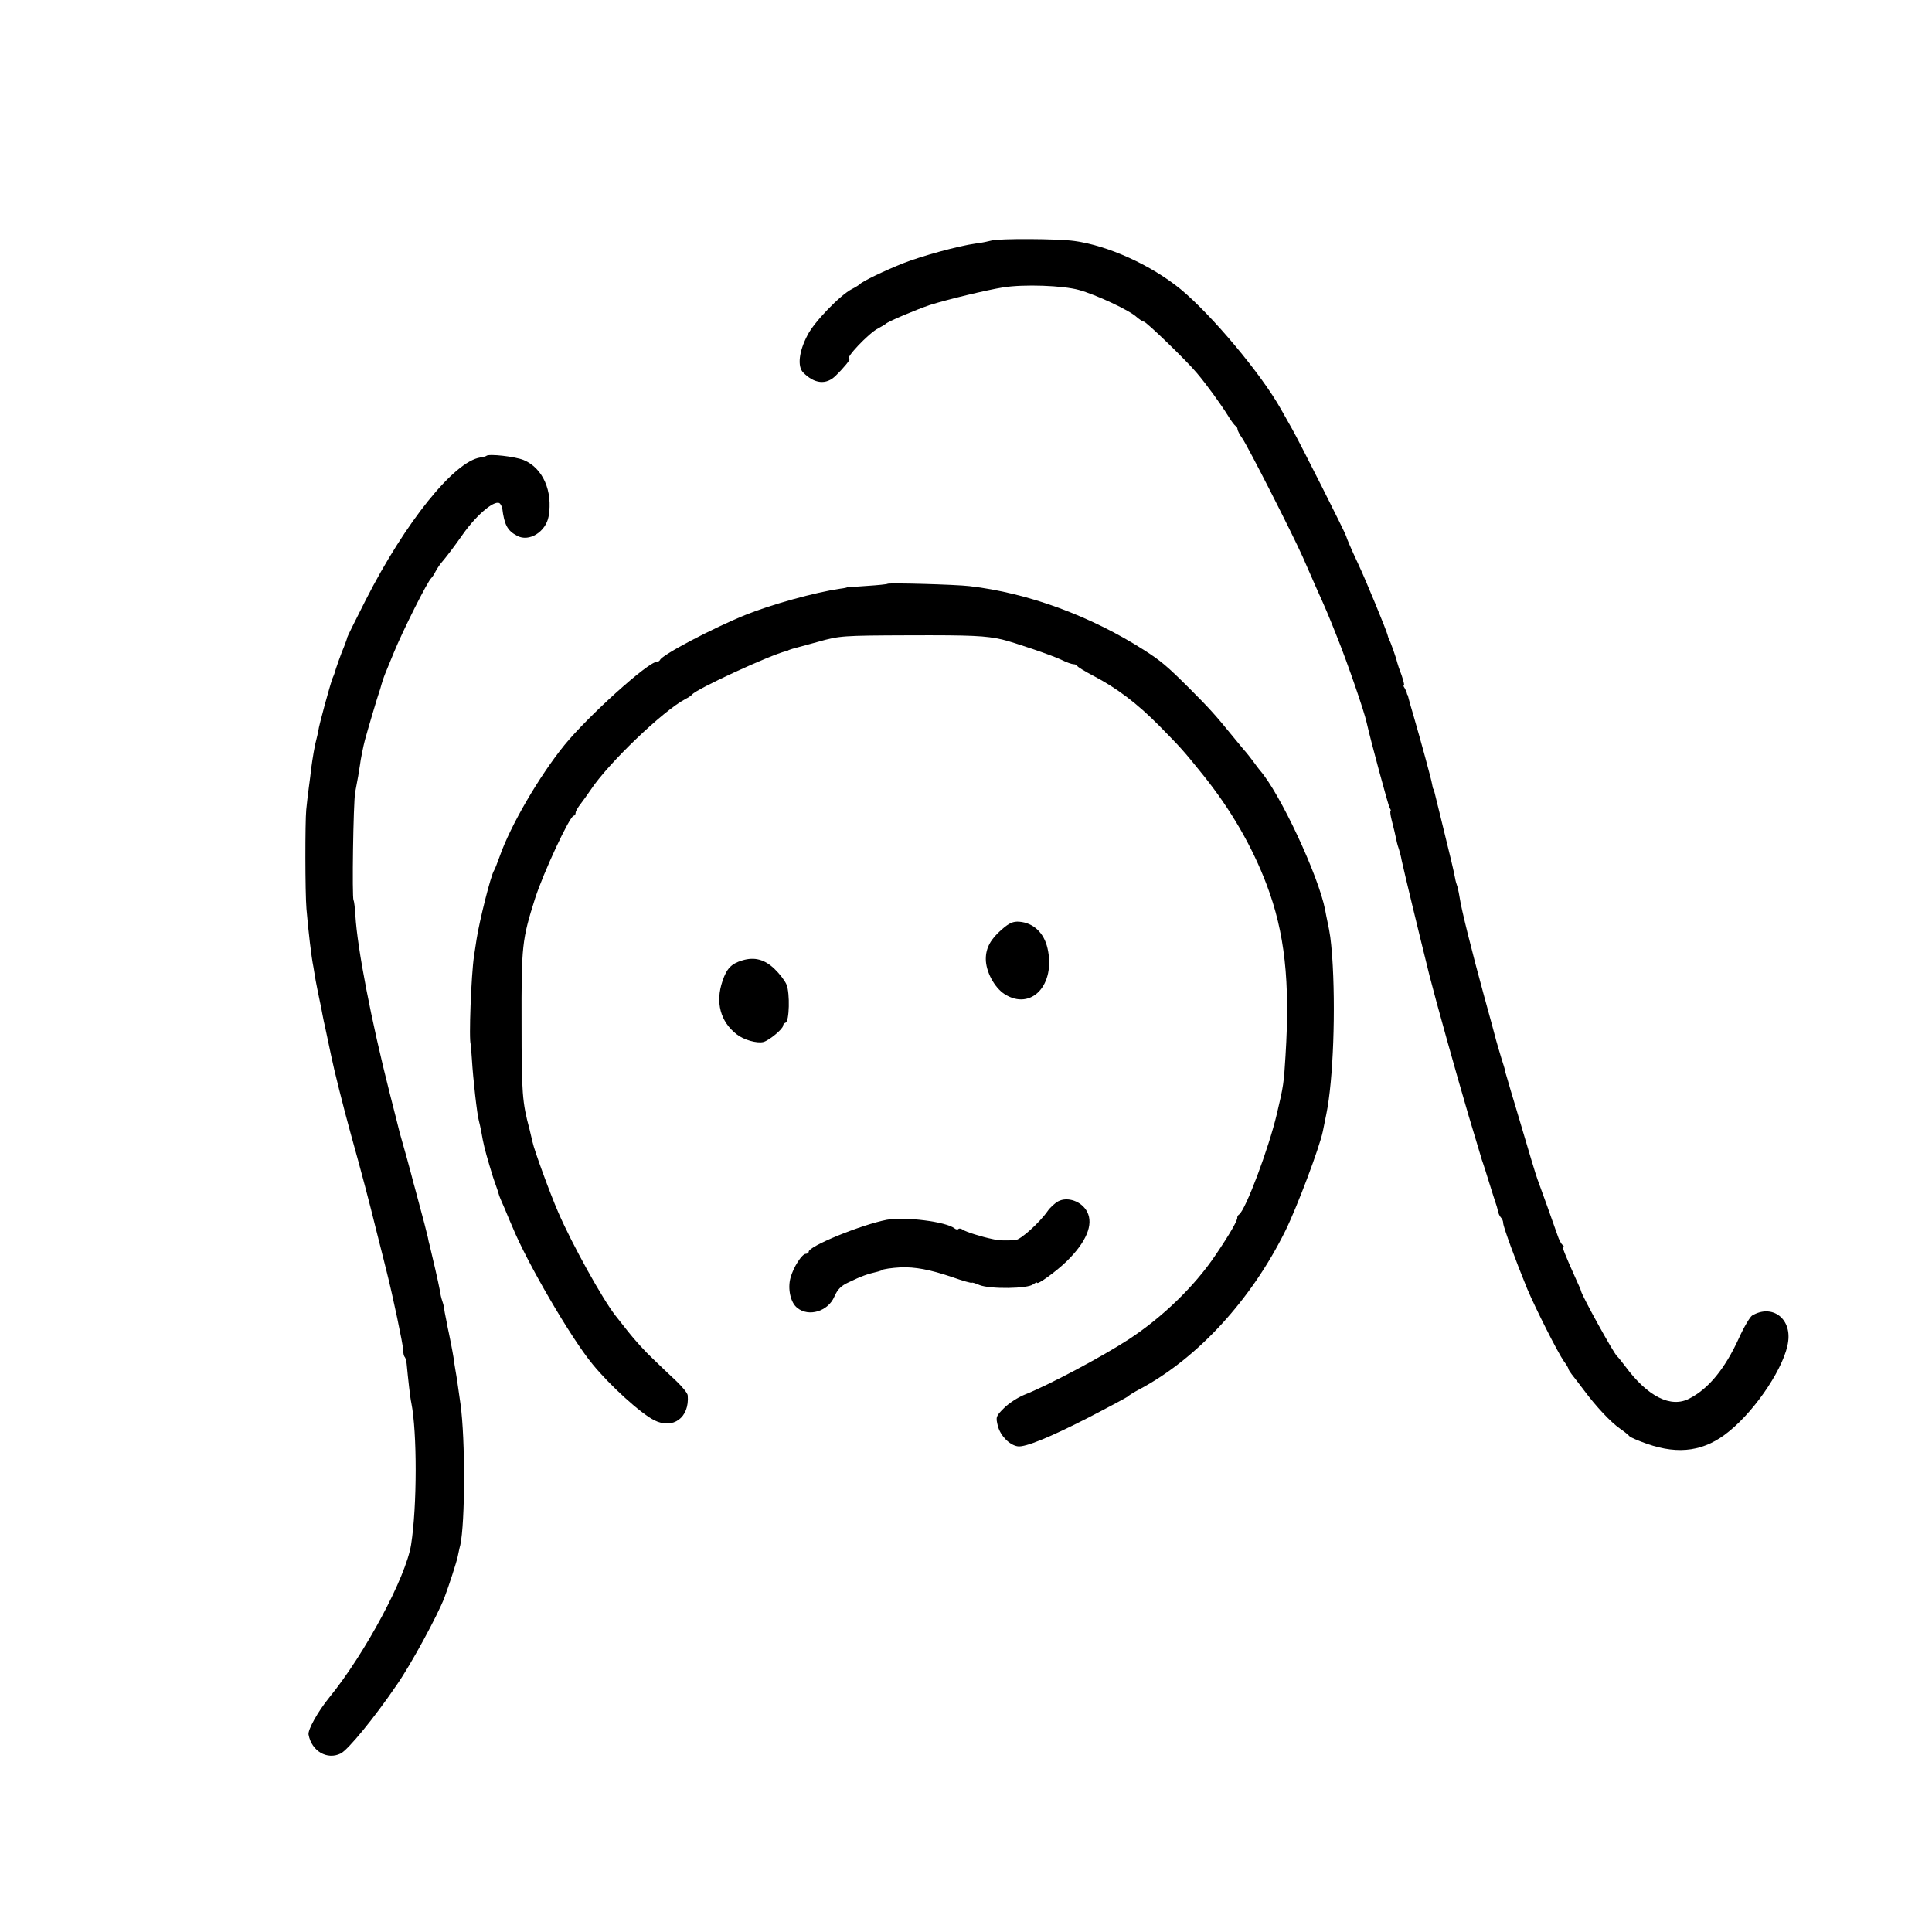
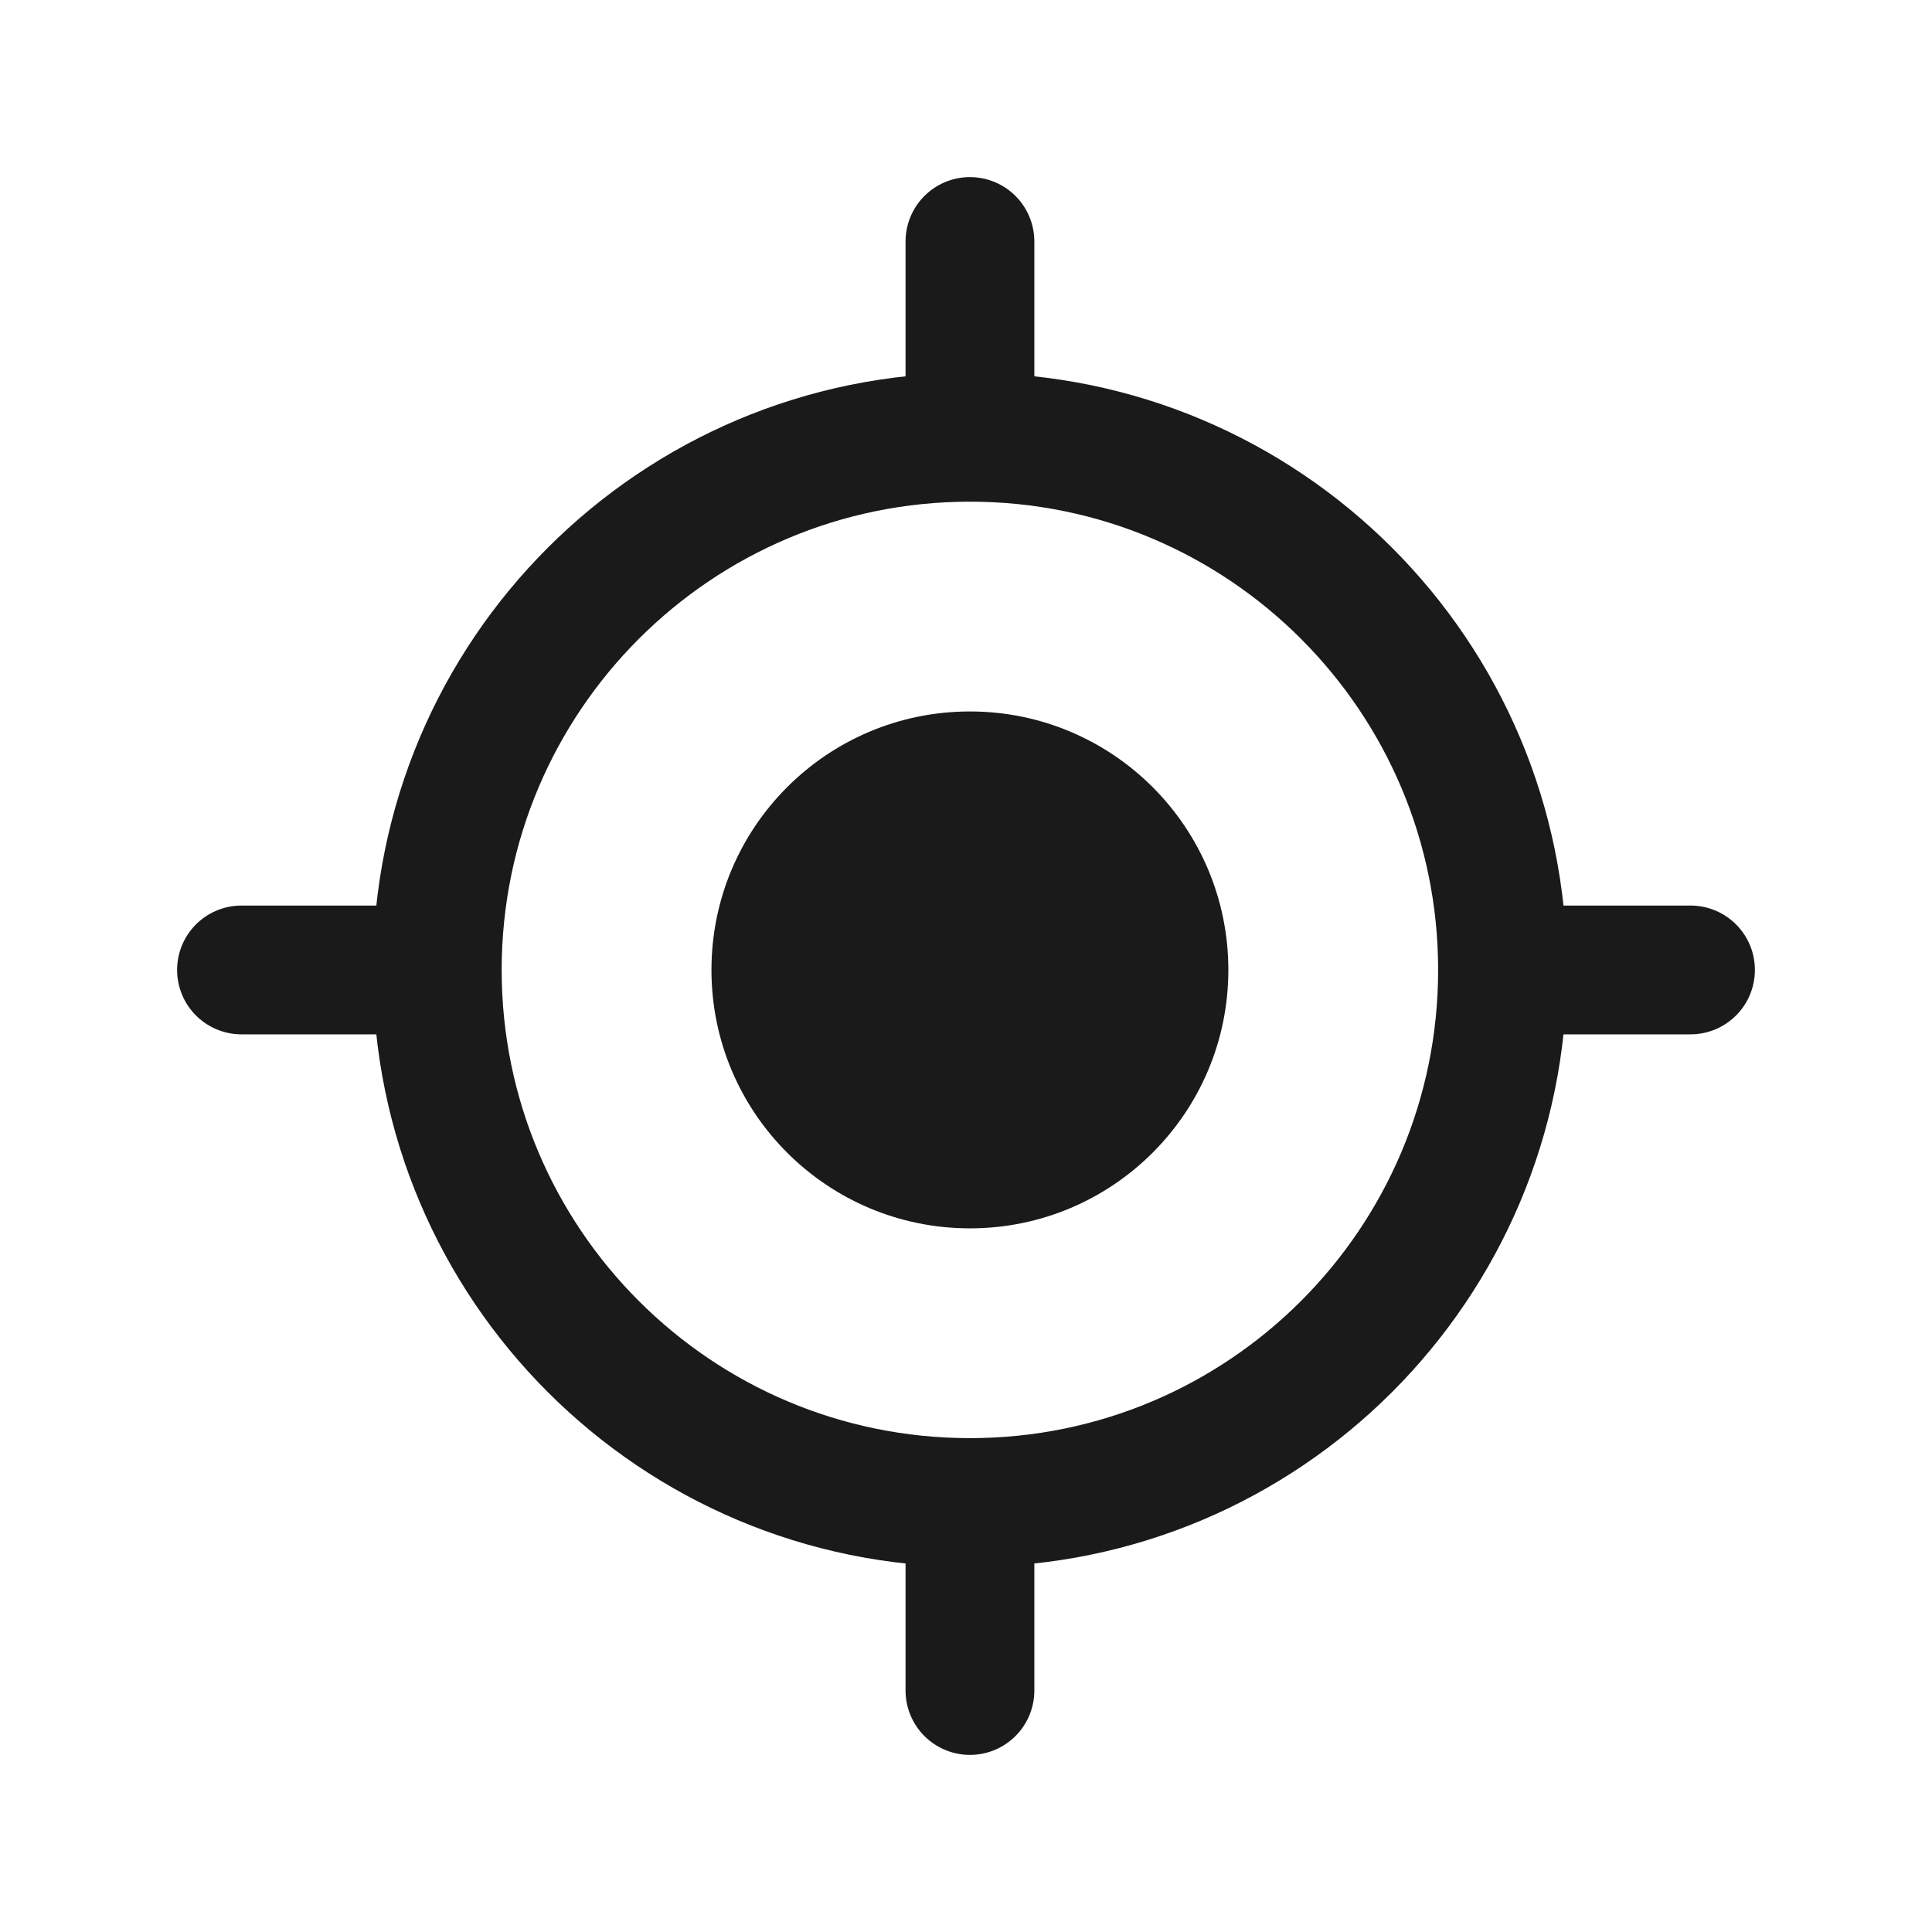
- <svg xmlns="http://www.w3.org/2000/svg" version="1.0" width="829pt" height="829pt" viewBox="0 0 829 829" preserveAspectRatio="xMidYMid meet">
-   <g transform="translate(0,829) scale(0.1,-0.1)" fill="#000000" stroke="none">
-     <path d="M4255 7258 c-16 -4 -48 -11 -69 -13 -73 -10 -230 -53 -309 -84 -81 -32 -178 -79 -187 -90 -3 -3 -18 -13 -34 -21 -50 -25 -163 -142 -191 -198 -37 -70 -44 -134 -19 -160 48 -49 99 -55 140 -14 36 35 66 72 58 72 -21 0 83 110 124 131 15 8 29 16 32 19 9 10 128 60 189 81 72 23 246 65 316 76 89 14 255 8 324 -11 73 -20 219 -88 249 -117 12 -10 25 -19 30 -19 10 0 182 -166 227 -220 42 -49 106 -138 135 -185 13 -22 28 -41 32 -43 4 -2 8 -8 8 -14 0 -5 9 -23 20 -38 24 -34 213 -405 260 -510 18 -41 44 -100 57 -130 45 -100 51 -114 93 -220 42 -105 114 -313 124 -360 18 -80 93 -357 99 -367 5 -7 6 -13 4 -13 -3 0 -1 -17 4 -37 9 -34 17 -69 23 -98 1 -5 5 -19 9 -30 3 -11 9 -31 11 -45 11 -51 74 -312 120 -497 26 -103 114 -418 167 -598 28 -93 52 -174 54 -180 1 -5 5 -17 8 -25 3 -8 15 -46 27 -85 12 -38 24 -77 27 -85 3 -8 8 -24 10 -35 2 -11 8 -24 13 -29 6 -6 10 -16 10 -24 0 -16 55 -165 103 -282 36 -85 130 -272 158 -312 11 -14 19 -29 19 -32 0 -3 7 -14 14 -23 8 -10 32 -41 53 -69 52 -70 114 -136 154 -164 19 -13 37 -28 40 -32 3 -5 38 -20 78 -34 136 -47 247 -31 350 54 119 96 242 284 254 387 13 100 -71 160 -155 110 -9 -6 -35 -49 -57 -98 -60 -131 -130 -216 -212 -258 -79 -42 -179 8 -275 138 -16 21 -31 40 -35 43 -15 13 -149 256 -155 280 0 3 -8 22 -18 43 -56 125 -64 147 -58 147 4 0 2 4 -3 8 -6 4 -16 23 -22 42 -11 32 -73 206 -86 240 -6 15 -38 122 -92 305 -15 50 -32 106 -37 125 -6 19 -11 37 -11 40 0 3 -7 25 -15 50 -8 25 -17 59 -22 75 -4 17 -28 104 -53 195 -51 186 -97 371 -103 414 -2 15 -7 38 -10 50 -4 11 -9 28 -10 36 -8 41 -18 83 -64 270 -27 111 -28 115 -30 115 -1 0 -3 9 -5 20 -3 20 -50 192 -80 295 -9 30 -18 62 -20 70 -2 8 -4 16 -5 18 -2 1 -3 5 -4 10 -1 4 -5 13 -9 20 -5 6 -6 12 -3 12 3 0 -2 19 -10 43 -9 23 -17 47 -18 52 -4 19 -29 90 -35 100 -3 6 -6 15 -7 20 -3 16 -93 235 -126 305 -31 66 -50 111 -52 120 -3 13 -199 402 -232 460 -20 36 -42 74 -48 85 -84 150 -296 403 -430 514 -126 103 -310 187 -456 207 -71 10 -322 11 -355 2z" />
-     <path d="M2087 6334 c-2 -2 -13 -5 -26 -7 -112 -17 -321 -276 -492 -612 -43 -85 -79 -157 -79 -160 0 -3 -6 -20 -13 -38 -12 -27 -38 -101 -42 -117 -1 -3 -4 -12 -8 -20 -10 -26 -59 -204 -61 -225 -2 -11 -6 -29 -9 -40 -6 -20 -16 -79 -22 -125 -1 -14 -6 -50 -10 -80 -4 -30 -9 -73 -11 -95 -5 -52 -5 -354 1 -425 8 -95 21 -206 30 -250 2 -14 7 -41 10 -60 4 -19 10 -53 15 -75 5 -22 11 -53 14 -70 3 -16 8 -40 11 -52 8 -37 14 -65 26 -123 11 -55 53 -223 84 -335 48 -172 80 -294 111 -420 20 -77 39 -156 44 -175 24 -94 70 -311 70 -333 0 -13 3 -27 7 -30 3 -4 7 -17 8 -30 6 -63 15 -145 20 -167 25 -125 25 -443 -1 -608 -22 -139 -197 -467 -352 -657 -48 -59 -92 -138 -88 -158 13 -71 80 -110 138 -81 32 16 145 154 241 295 60 86 175 298 204 374 20 53 52 152 57 176 3 13 7 35 11 49 21 96 22 453 1 605 -12 84 -16 114 -22 147 -3 18 -7 42 -8 53 -2 11 -6 36 -10 55 -4 19 -8 42 -10 50 -2 8 -7 33 -11 55 -5 22 -9 47 -10 55 -1 8 -5 22 -8 30 -3 8 -8 29 -10 45 -5 28 -32 146 -43 190 -3 11 -7 27 -8 35 -2 8 -9 35 -15 60 -7 25 -14 52 -16 60 -2 8 -9 35 -16 60 -7 25 -13 50 -15 55 -1 6 -14 53 -28 105 -15 52 -29 102 -31 110 -2 8 -21 85 -43 170 -79 311 -139 622 -147 762 -2 31 -5 60 -8 65 -7 11 -1 419 7 463 4 19 9 51 13 70 3 19 7 42 8 50 1 14 15 84 21 105 9 34 56 193 61 205 3 8 7 22 9 30 2 8 9 30 17 50 8 19 25 60 37 90 38 93 145 307 161 320 3 3 12 15 18 28 7 13 19 31 27 40 15 17 52 65 89 118 64 91 146 157 162 131 4 -6 8 -14 8 -17 9 -72 22 -97 64 -119 51 -28 123 17 135 83 19 109 -25 208 -107 242 -36 15 -150 28 -160 18z" />
-     <path d="M3808 5785 c-2 -2 -41 -6 -88 -9 -47 -3 -85 -6 -85 -6 0 -1 -13 -4 -30 -6 -109 -16 -293 -67 -405 -112 -139 -56 -360 -172 -368 -194 -2 -4 -8 -8 -14 -8 -37 0 -294 -232 -396 -357 -108 -133 -232 -346 -278 -478 -10 -27 -20 -54 -24 -60 -14 -21 -63 -217 -75 -295 -4 -25 -9 -57 -11 -72 -12 -78 -23 -363 -14 -380 0 -2 3 -31 5 -65 5 -83 22 -235 30 -263 2 -8 7 -28 10 -45 9 -53 15 -77 35 -145 17 -57 16 -52 22 -70 8 -21 19 -55 19 -57 0 -2 11 -29 25 -60 13 -32 28 -67 33 -78 62 -152 250 -475 343 -588 75 -92 206 -211 265 -241 81 -41 152 11 144 106 0 9 -22 36 -48 61 -27 25 -73 69 -104 99 -31 29 -77 80 -103 113 -26 33 -51 65 -56 71 -54 69 -185 304 -245 443 -34 78 -103 266 -110 301 -2 8 -8 33 -13 55 -31 115 -34 155 -34 450 -1 339 2 363 58 540 35 109 149 355 166 355 4 0 8 6 8 13 0 6 10 23 21 37 11 14 30 41 43 60 76 115 311 340 406 390 14 7 27 16 30 20 16 23 338 171 403 186 4 1 8 2 10 4 1 1 9 3 17 6 8 2 58 16 110 30 92 26 103 27 390 28 271 1 329 -2 400 -18 47 -11 215 -68 254 -87 22 -11 45 -19 52 -19 7 0 14 -3 16 -7 2 -5 32 -23 68 -42 103 -54 188 -118 285 -216 95 -97 99 -101 187 -210 119 -148 211 -307 273 -471 78 -206 101 -416 81 -734 -7 -118 -9 -131 -37 -249 -35 -149 -134 -412 -162 -432 -5 -3 -8 -9 -8 -13 2 -12 -32 -71 -93 -161 -90 -134 -228 -267 -371 -361 -115 -75 -346 -198 -450 -239 -27 -11 -66 -36 -87 -57 -35 -35 -36 -38 -26 -78 11 -41 50 -81 85 -86 31 -5 137 38 303 123 91 47 167 88 170 91 3 4 25 18 50 31 248 132 479 383 626 681 51 104 146 357 160 425 2 11 9 44 15 74 30 145 41 454 25 681 -6 71 -8 90 -21 150 -3 14 -7 34 -9 46 -28 145 -194 502 -281 600 -5 7 -19 24 -30 40 -11 15 -25 32 -30 38 -6 6 -30 36 -55 66 -74 91 -101 121 -185 205 -98 98 -125 120 -195 165 -230 147 -499 246 -750 275 -58 7 -347 15 -352 10z" />
-     <path d="M4300 4303 c-49 -42 -70 -80 -70 -128 0 -54 37 -123 81 -151 114 -72 219 40 184 196 -15 67 -60 110 -121 115 -26 2 -43 -5 -74 -32z" />
-     <path d="M3185 4169 c-47 -14 -67 -35 -85 -89 -31 -91 -9 -174 61 -228 30 -24 87 -40 115 -33 25 7 84 56 84 70 0 5 5 11 11 13 16 5 19 126 4 163 -7 17 -30 47 -52 68 -42 40 -85 52 -138 36z" />
-     <path d="M4540 3135 c-14 -8 -34 -26 -45 -42 -35 -50 -116 -123 -138 -124 -40 -3 -72 -2 -97 4 -49 10 -115 31 -128 40 -7 5 -15 7 -19 4 -3 -4 -11 -3 -17 2 -36 29 -212 51 -291 37 -109 -21 -335 -113 -335 -137 0 -5 -6 -9 -12 -9 -17 0 -54 -58 -66 -103 -13 -46 0 -107 29 -129 49 -40 132 -15 159 48 14 32 29 47 62 62 56 27 79 35 126 46 9 3 17 5 17 6 0 4 43 10 80 12 61 2 123 -9 218 -41 48 -17 87 -28 87 -25 0 2 15 -2 33 -10 45 -18 207 -16 230 3 10 7 17 10 17 7 0 -11 82 48 127 92 84 82 116 158 88 212 -23 45 -84 67 -125 45z" />
-   </g>
+ <svg xmlns="http://www.w3.org/2000/svg" width="24" height="24" viewBox="0 0 24 24" fill="none">
+   <path d="M12.049 18.665C15.703 18.665 18.665 15.703 18.665 12.049C18.665 8.395 15.703 5.432 12.049 5.432C8.395 5.432 5.432 8.395 5.432 12.049C5.432 15.703 8.395 18.665 12.049 18.665Z" stroke="#1A1A1A" stroke-width="1.6" stroke-miterlimit="10" stroke-linecap="round" stroke-linejoin="round" />
+   <path d="M12.049 15.259C13.822 15.259 15.259 13.822 15.259 12.049C15.259 10.275 13.822 8.838 12.049 8.838C10.275 8.838 8.838 10.275 8.838 12.049C8.838 13.822 10.275 15.259 12.049 15.259Z" fill="#1A1A1A" />
+   <path d="M12.049 19.054V21" stroke="#1A1A1A" stroke-width="1.6" stroke-miterlimit="10" stroke-linecap="round" stroke-linejoin="round" />
+   <path d="M12.049 3V5.043" stroke="#1A1A1A" stroke-width="1.6" stroke-miterlimit="10" stroke-linecap="round" stroke-linejoin="round" />
+   <path d="M5.043 12.049H3" stroke="#1A1A1A" stroke-width="1.6" stroke-miterlimit="10" stroke-linecap="round" stroke-linejoin="round" />
+   <path d="M21 12.049H18.859" stroke="#1A1A1A" stroke-width="1.6" stroke-miterlimit="10" stroke-linecap="round" stroke-linejoin="round" />
</svg>
